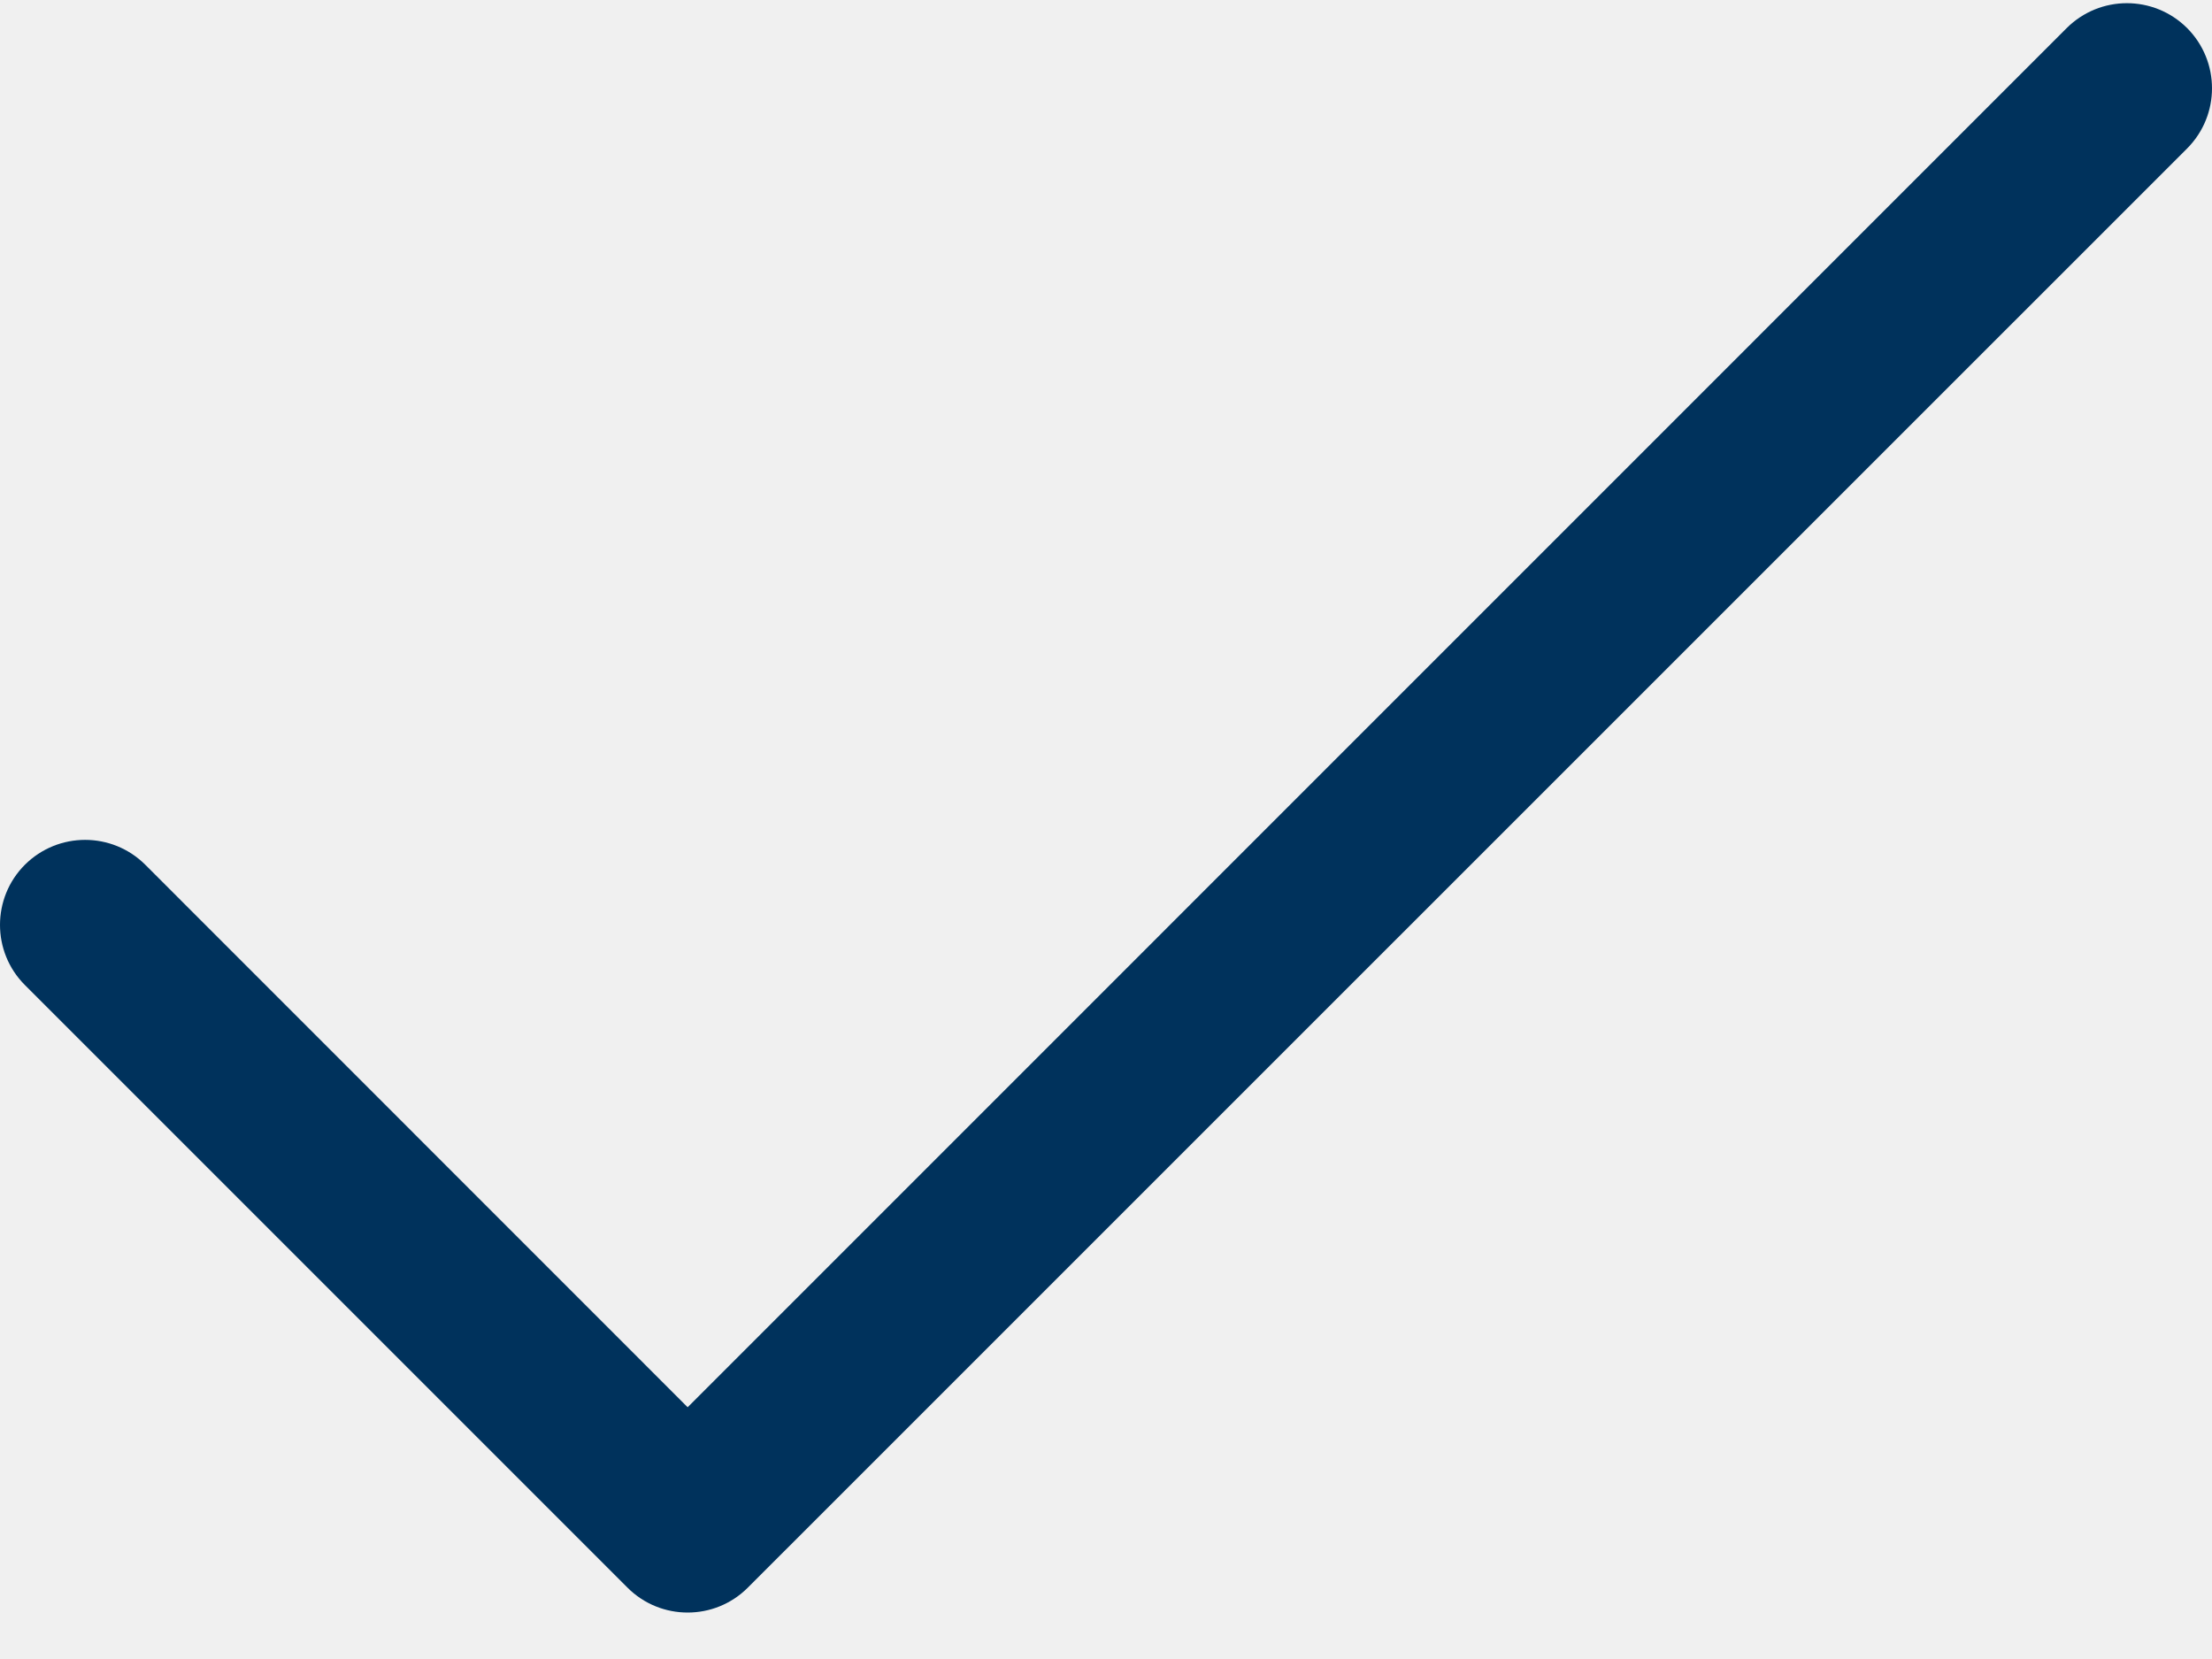
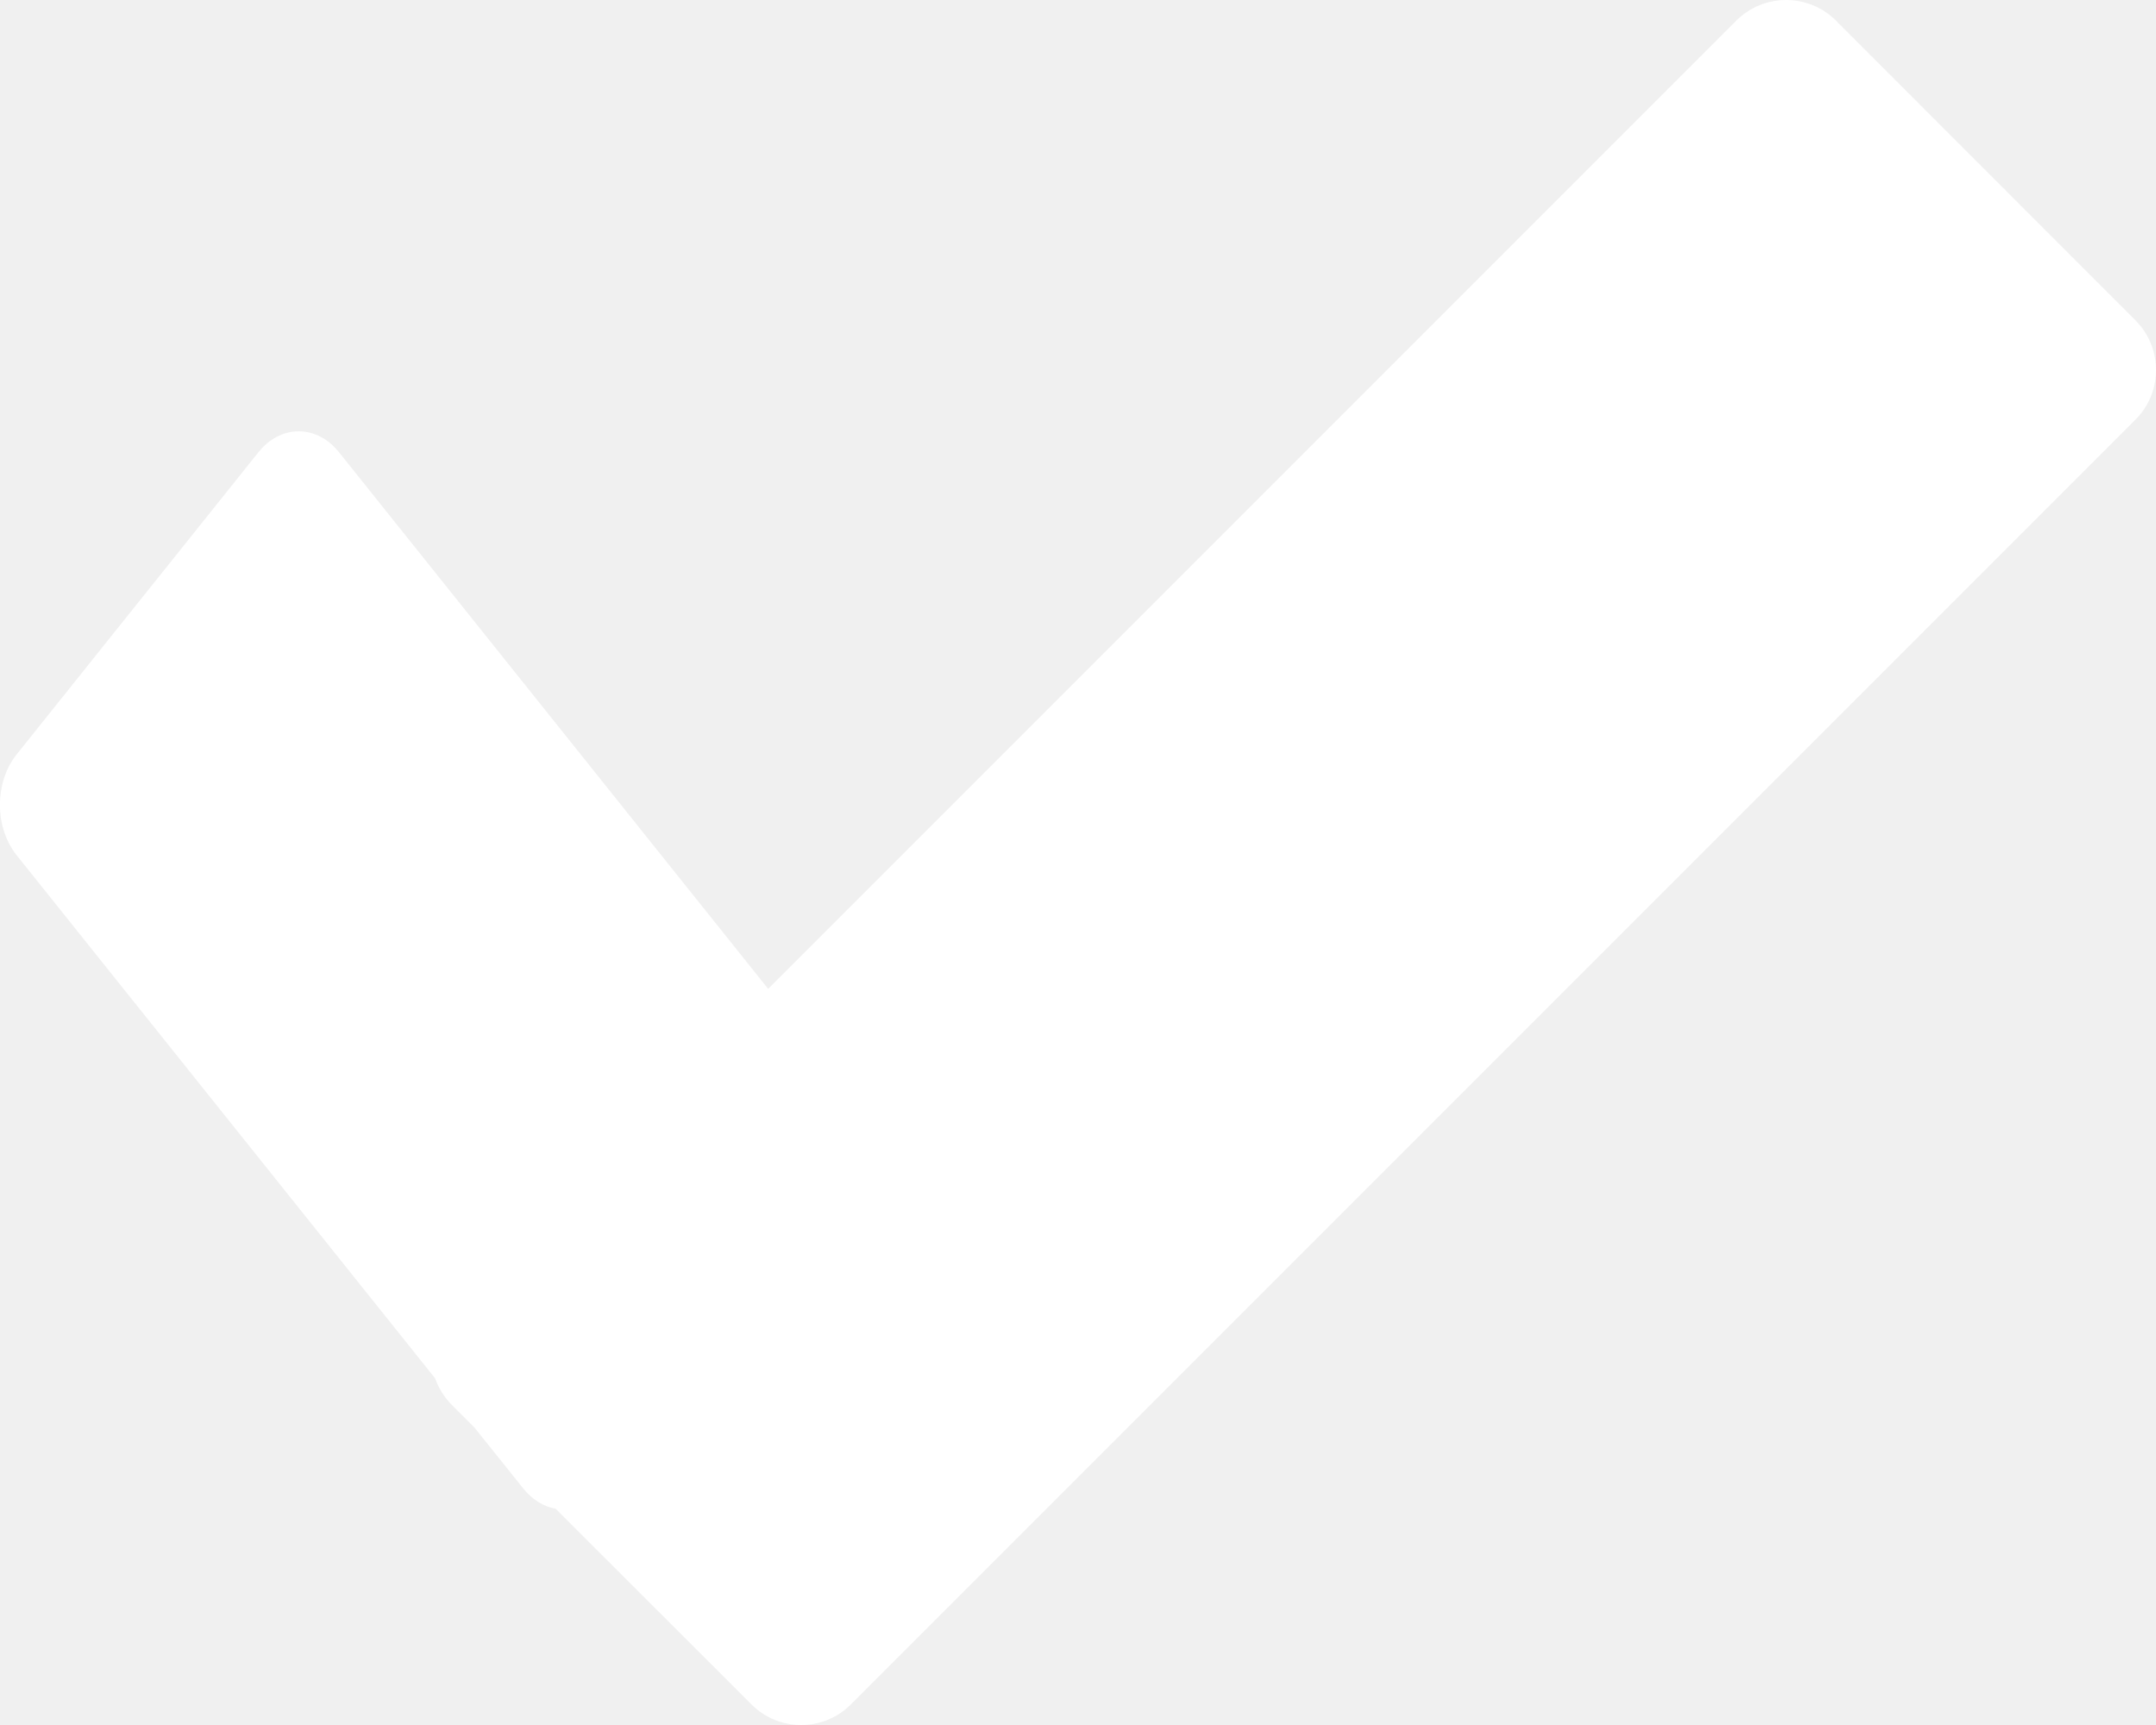
- <svg xmlns="http://www.w3.org/2000/svg" width="16px" height="12px" viewBox="0 0 16 12" version="1.1">
-   <g id="Page-1" stroke="none" stroke-width="1" fill="none" fill-rule="evenodd">
-     <g id="tick" fill="#00325C" fill-rule="nonzero">
-       <path d="M15.82,0.203 C15.579,-0.037 15.19,-0.037 14.949,0.203 L4.974,10.179 L1.051,6.255 C0.81,6.015 0.421,6.015 0.18,6.255 C-0.06,6.495 -0.06,6.885 0.18,7.125 L4.539,11.484 C4.779,11.724 5.169,11.724 5.409,11.484 L15.82,1.074 C16.06,0.833 16.06,0.444 15.82,0.203 Z" id="Path" />
+ <svg xmlns="http://www.w3.org/2000/svg" width="10px" height="8px" viewBox="0 0 10 8" version="1.1">
+   <g id="Symbols" stroke="none" stroke-width="1" fill="none" fill-rule="evenodd">
+     <g id="icon/checkmark" transform="translate(0, -2)" fill="#FFFFFF">
+       <path d="M2.201,8.621 L2.096,8.516 C2.06,8.48 2.034,8.437 2.018,8.392 L0.077,5.966 C-0.026,5.837 -0.026,5.628 0.077,5.499 L1.199,4.097 C1.302,3.968 1.469,3.968 1.572,4.097 L3.563,6.586 L8.053,2.096 C8.181,1.968 8.388,1.968 8.516,2.096 L9.904,3.485 C10.032,3.612 10.032,3.82 9.904,3.947 L3.947,9.904 C3.82,10.032 3.612,10.032 3.485,9.904 L2.577,8.997 C2.522,8.987 2.469,8.956 2.427,8.903 L2.201,8.621 Z" id="checkmark" />
    </g>
  </g>
</svg>
